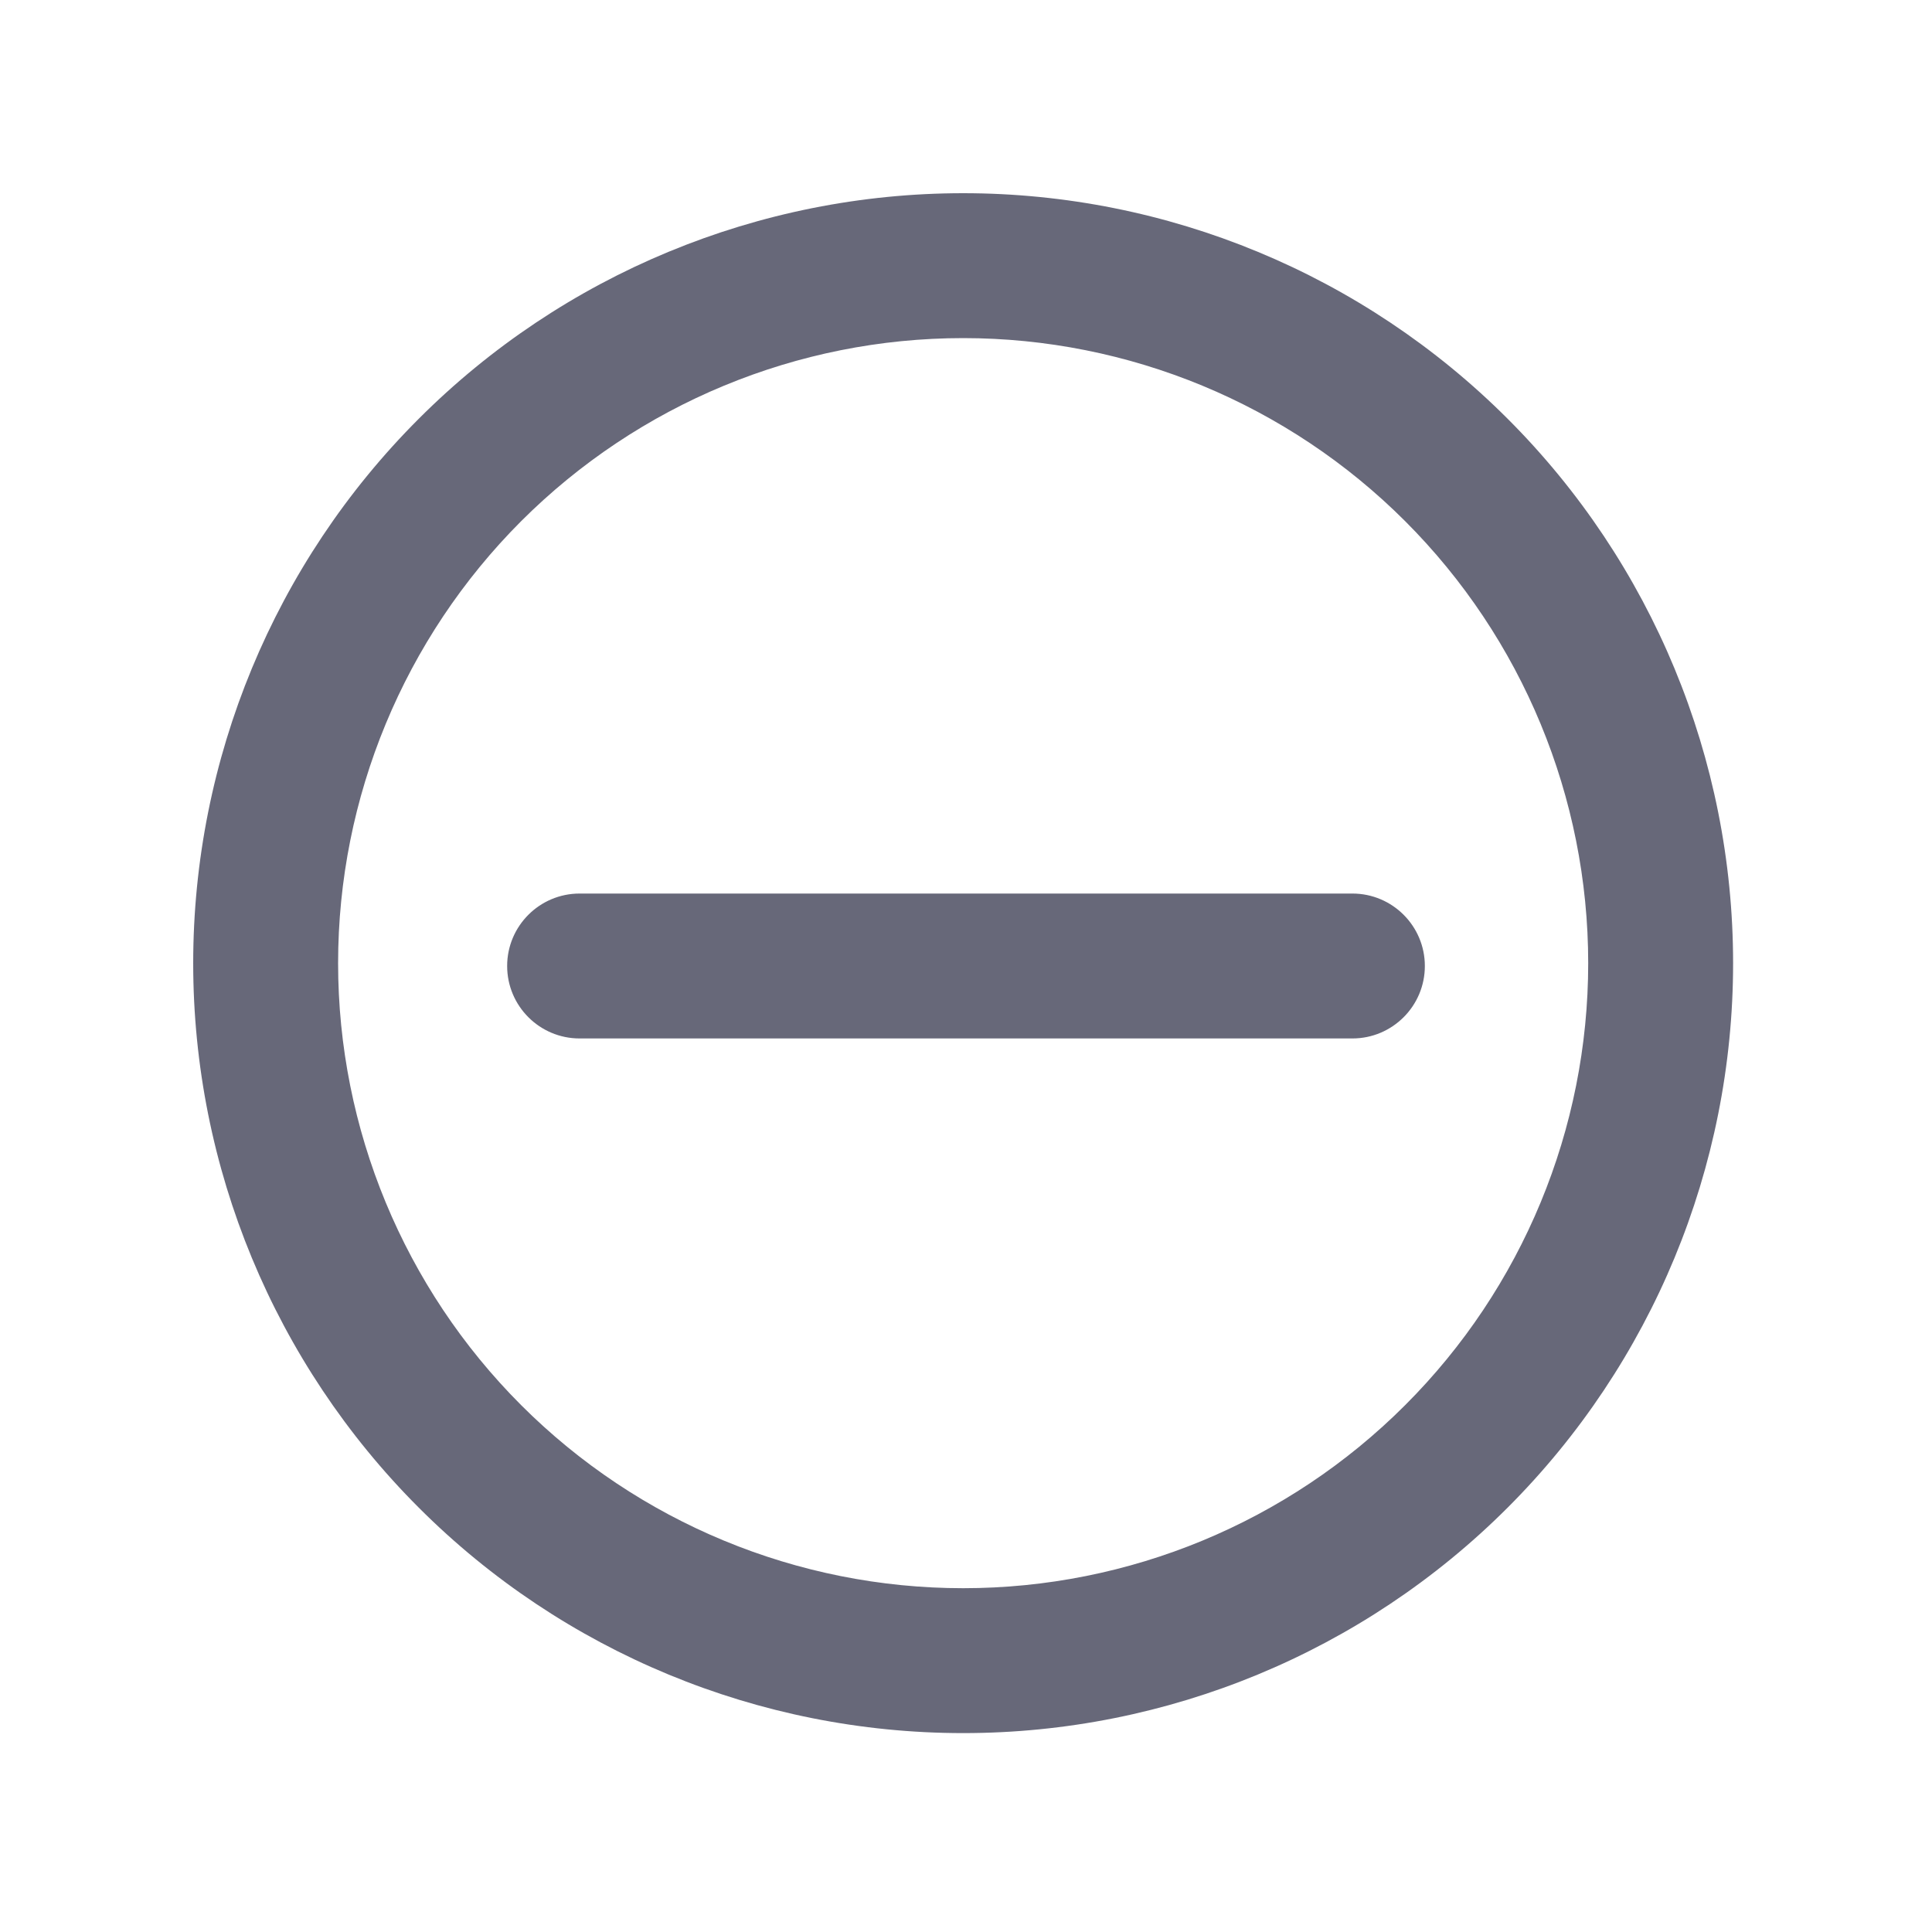
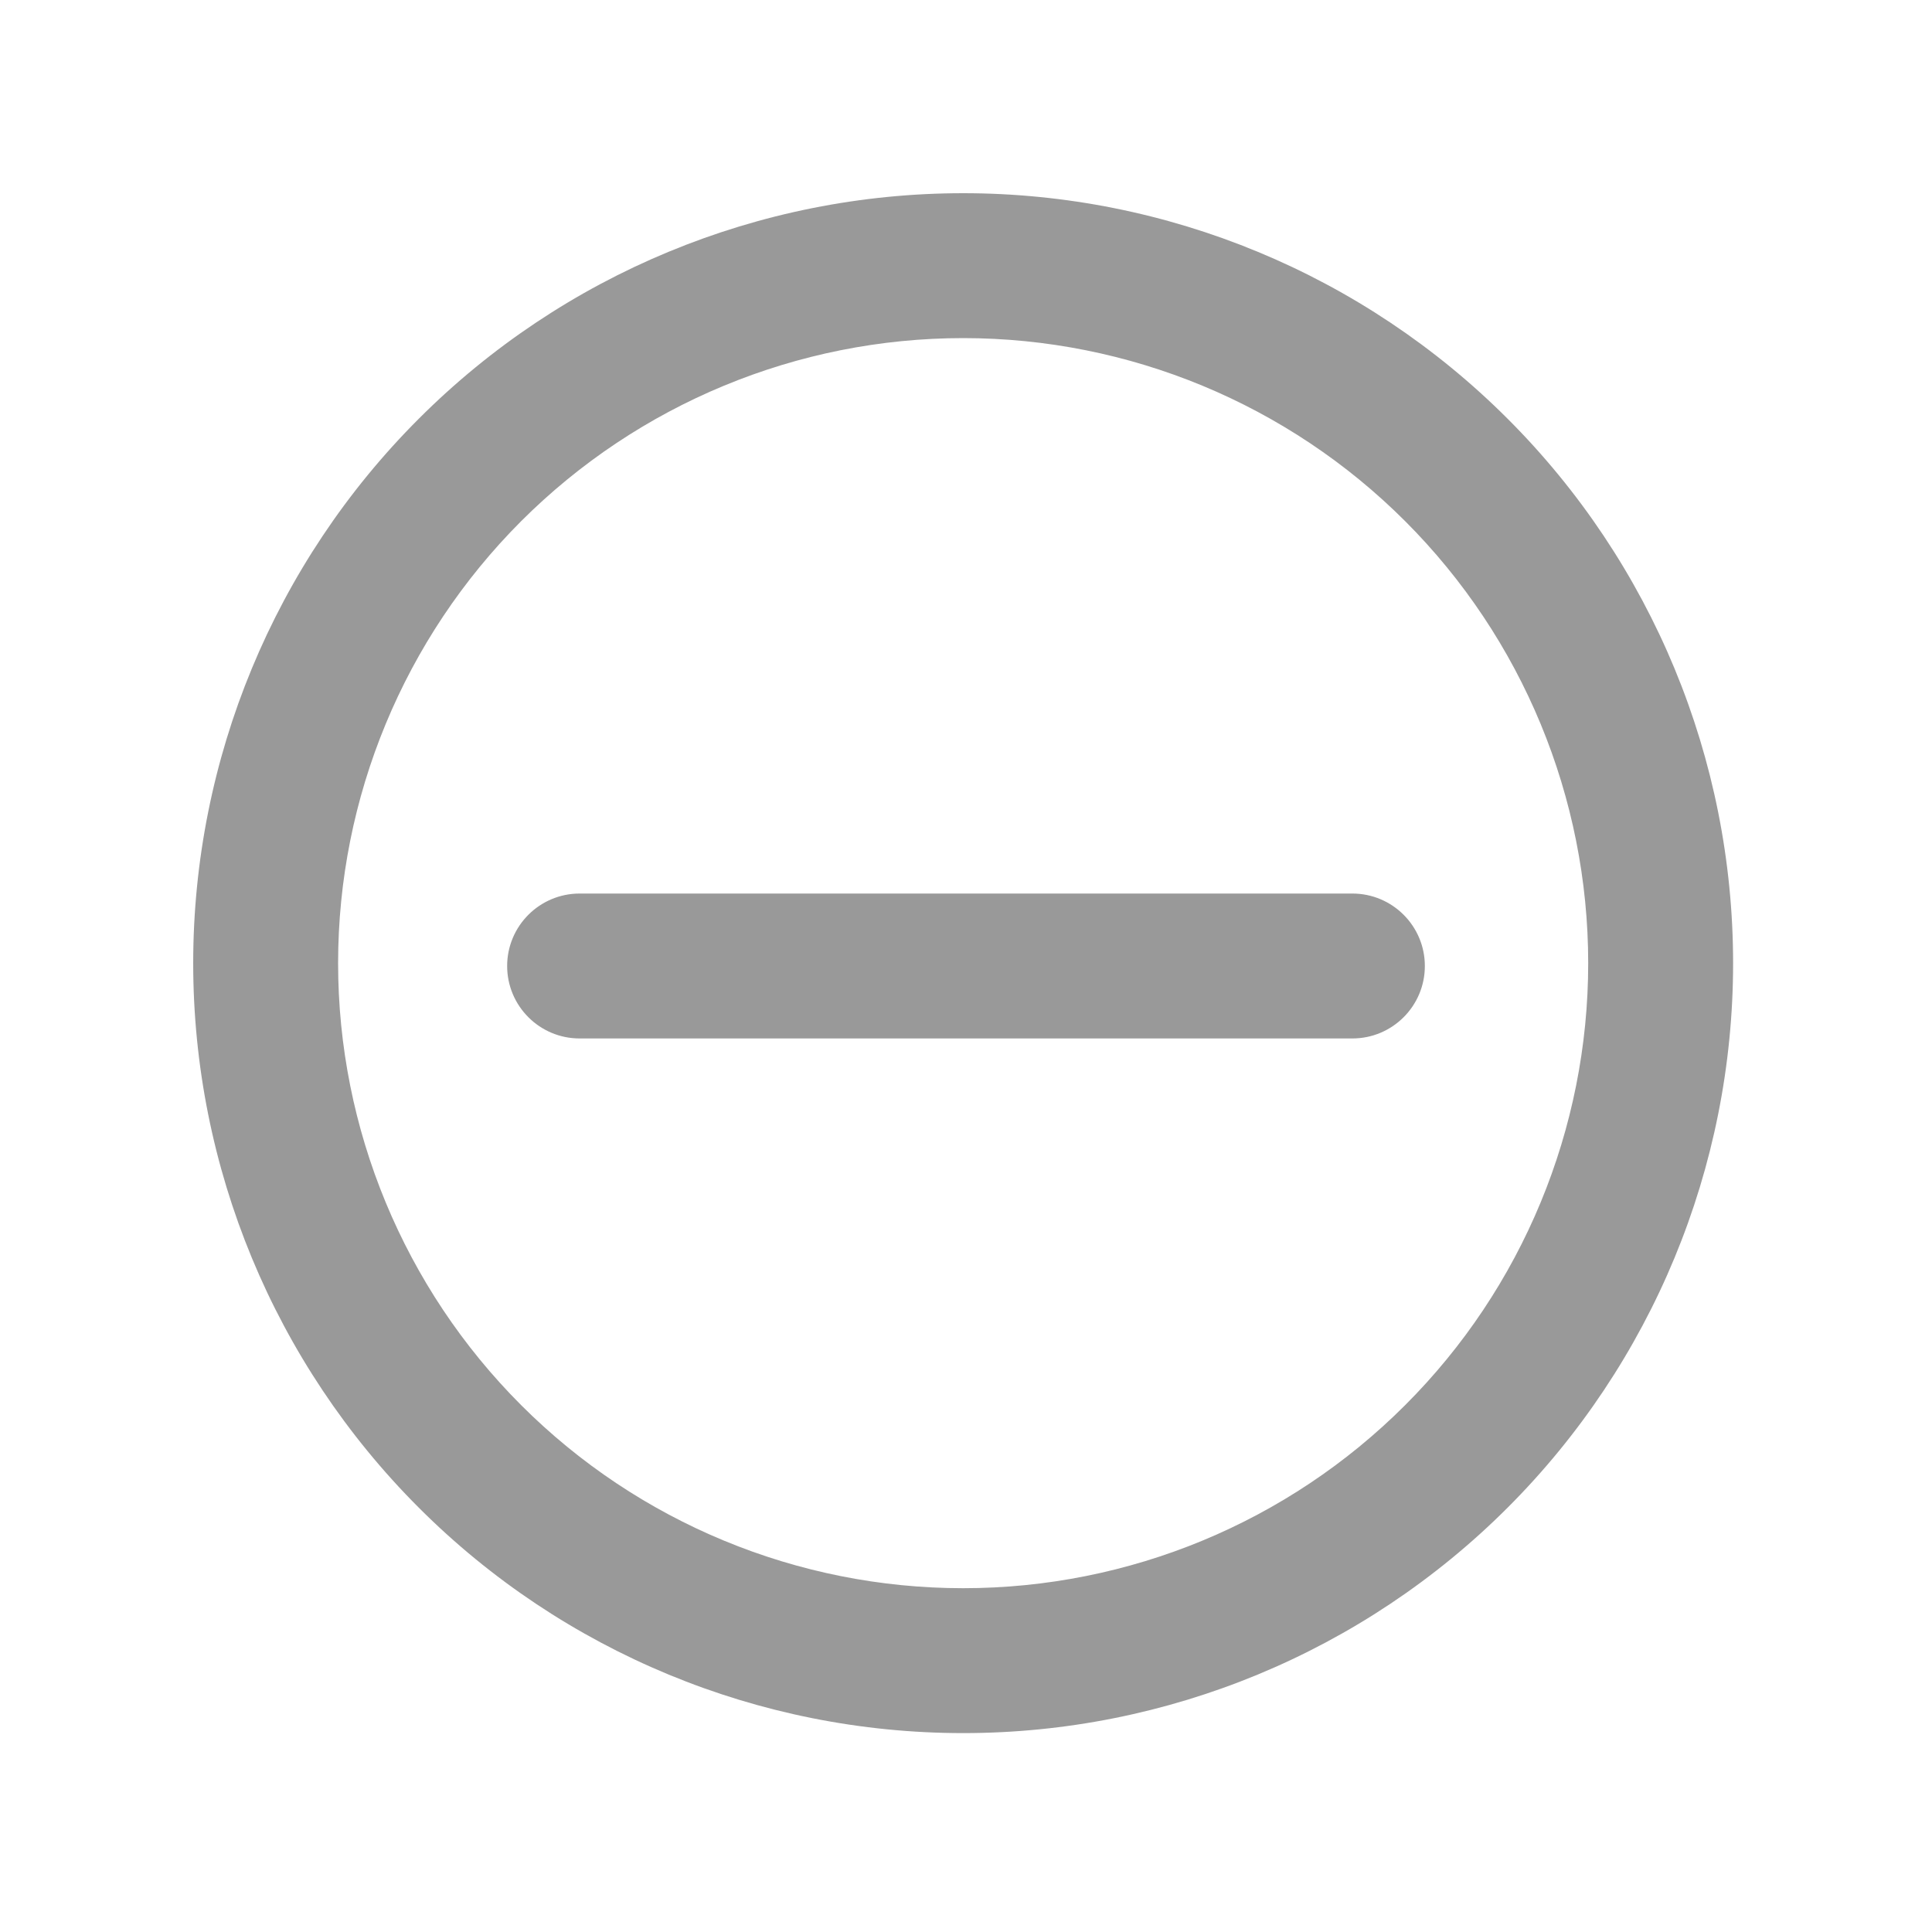
<svg xmlns="http://www.w3.org/2000/svg" width="20" height="20" viewBox="0 0 20 20" fill="none">
-   <path fill-rule="evenodd" clip-rule="evenodd" d="M9.971 2C7.857 2 5.829 2.84 4.335 4.335C2.84 5.829 2 7.857 2 9.971C2 12.085 2.84 14.112 4.335 15.607C5.829 17.102 7.857 17.941 9.971 17.941C12.085 17.941 14.112 17.102 15.607 15.607C17.102 14.112 17.941 12.085 17.941 9.971C17.941 7.857 17.102 5.829 15.607 4.335C14.112 2.84 12.085 2 9.971 2ZM5.395 5.395C6.609 4.182 8.255 3.5 9.971 3.5C11.687 3.5 13.333 4.182 14.546 5.395C15.76 6.609 16.441 8.255 16.441 9.971C16.441 11.687 15.76 13.333 14.546 14.546C13.333 15.76 11.687 16.441 9.971 16.441C8.255 16.441 6.609 15.76 5.395 14.546C4.182 13.333 3.5 11.687 3.5 9.971C3.5 8.255 4.182 6.609 5.395 5.395ZM6 9.25C5.586 9.25 5.25 9.586 5.25 10C5.25 10.414 5.586 10.75 6 10.75H14C14.414 10.75 14.75 10.414 14.75 10C14.75 9.586 14.414 9.25 14 9.25H6Z" fill="#676879" />
+   <path fill-rule="evenodd" clip-rule="evenodd" d="M9.971 2C7.857 2 5.829 2.84 4.335 4.335C2.84 5.829 2 7.857 2 9.971C2 12.085 2.84 14.112 4.335 15.607C5.829 17.102 7.857 17.941 9.971 17.941C12.085 17.941 14.112 17.102 15.607 15.607C17.102 14.112 17.941 12.085 17.941 9.971C17.941 7.857 17.102 5.829 15.607 4.335C14.112 2.84 12.085 2 9.971 2ZM5.395 5.395C6.609 4.182 8.255 3.5 9.971 3.5C11.687 3.5 13.333 4.182 14.546 5.395C15.76 6.609 16.441 8.255 16.441 9.971C16.441 11.687 15.76 13.333 14.546 14.546C13.333 15.76 11.687 16.441 9.971 16.441C8.255 16.441 6.609 15.76 5.395 14.546C4.182 13.333 3.5 11.687 3.5 9.971C3.5 8.255 4.182 6.609 5.395 5.395ZM6 9.25C5.586 9.25 5.25 9.586 5.25 10C5.25 10.414 5.586 10.75 6 10.75H14C14.414 10.75 14.75 10.414 14.75 10C14.75 9.586 14.414 9.25 14 9.25H6Z" fill="#999999" />
</svg>
